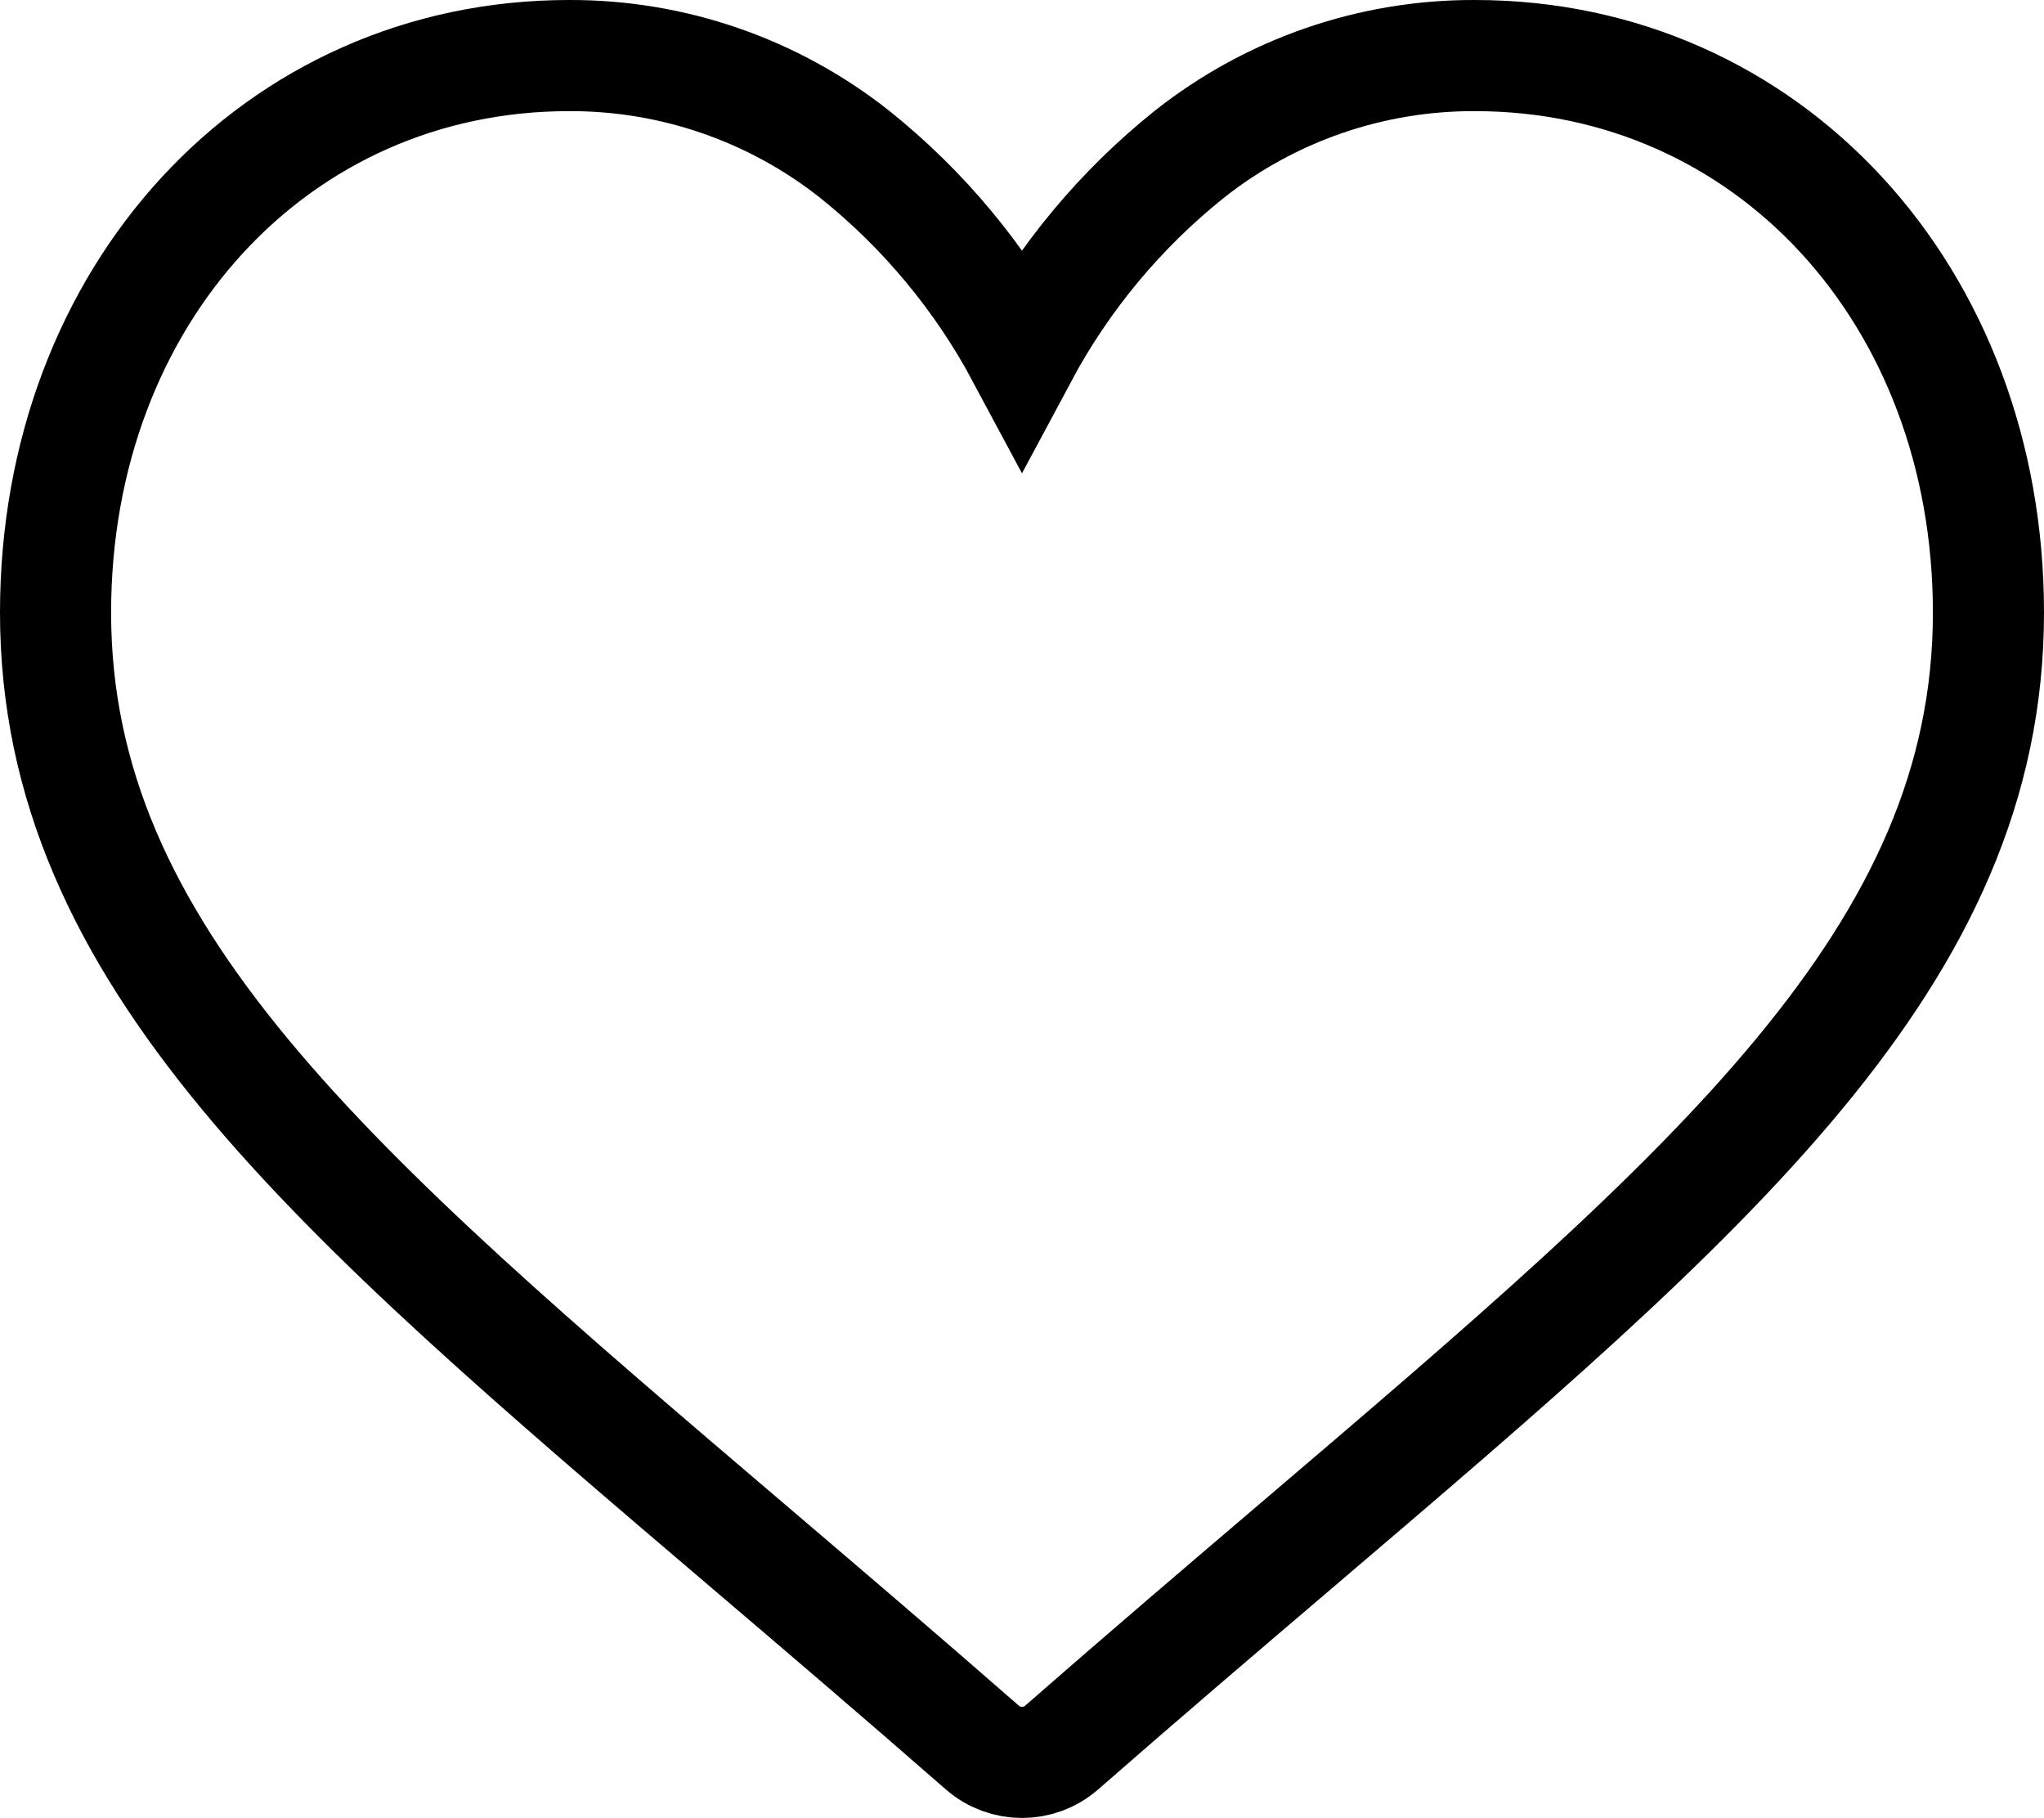
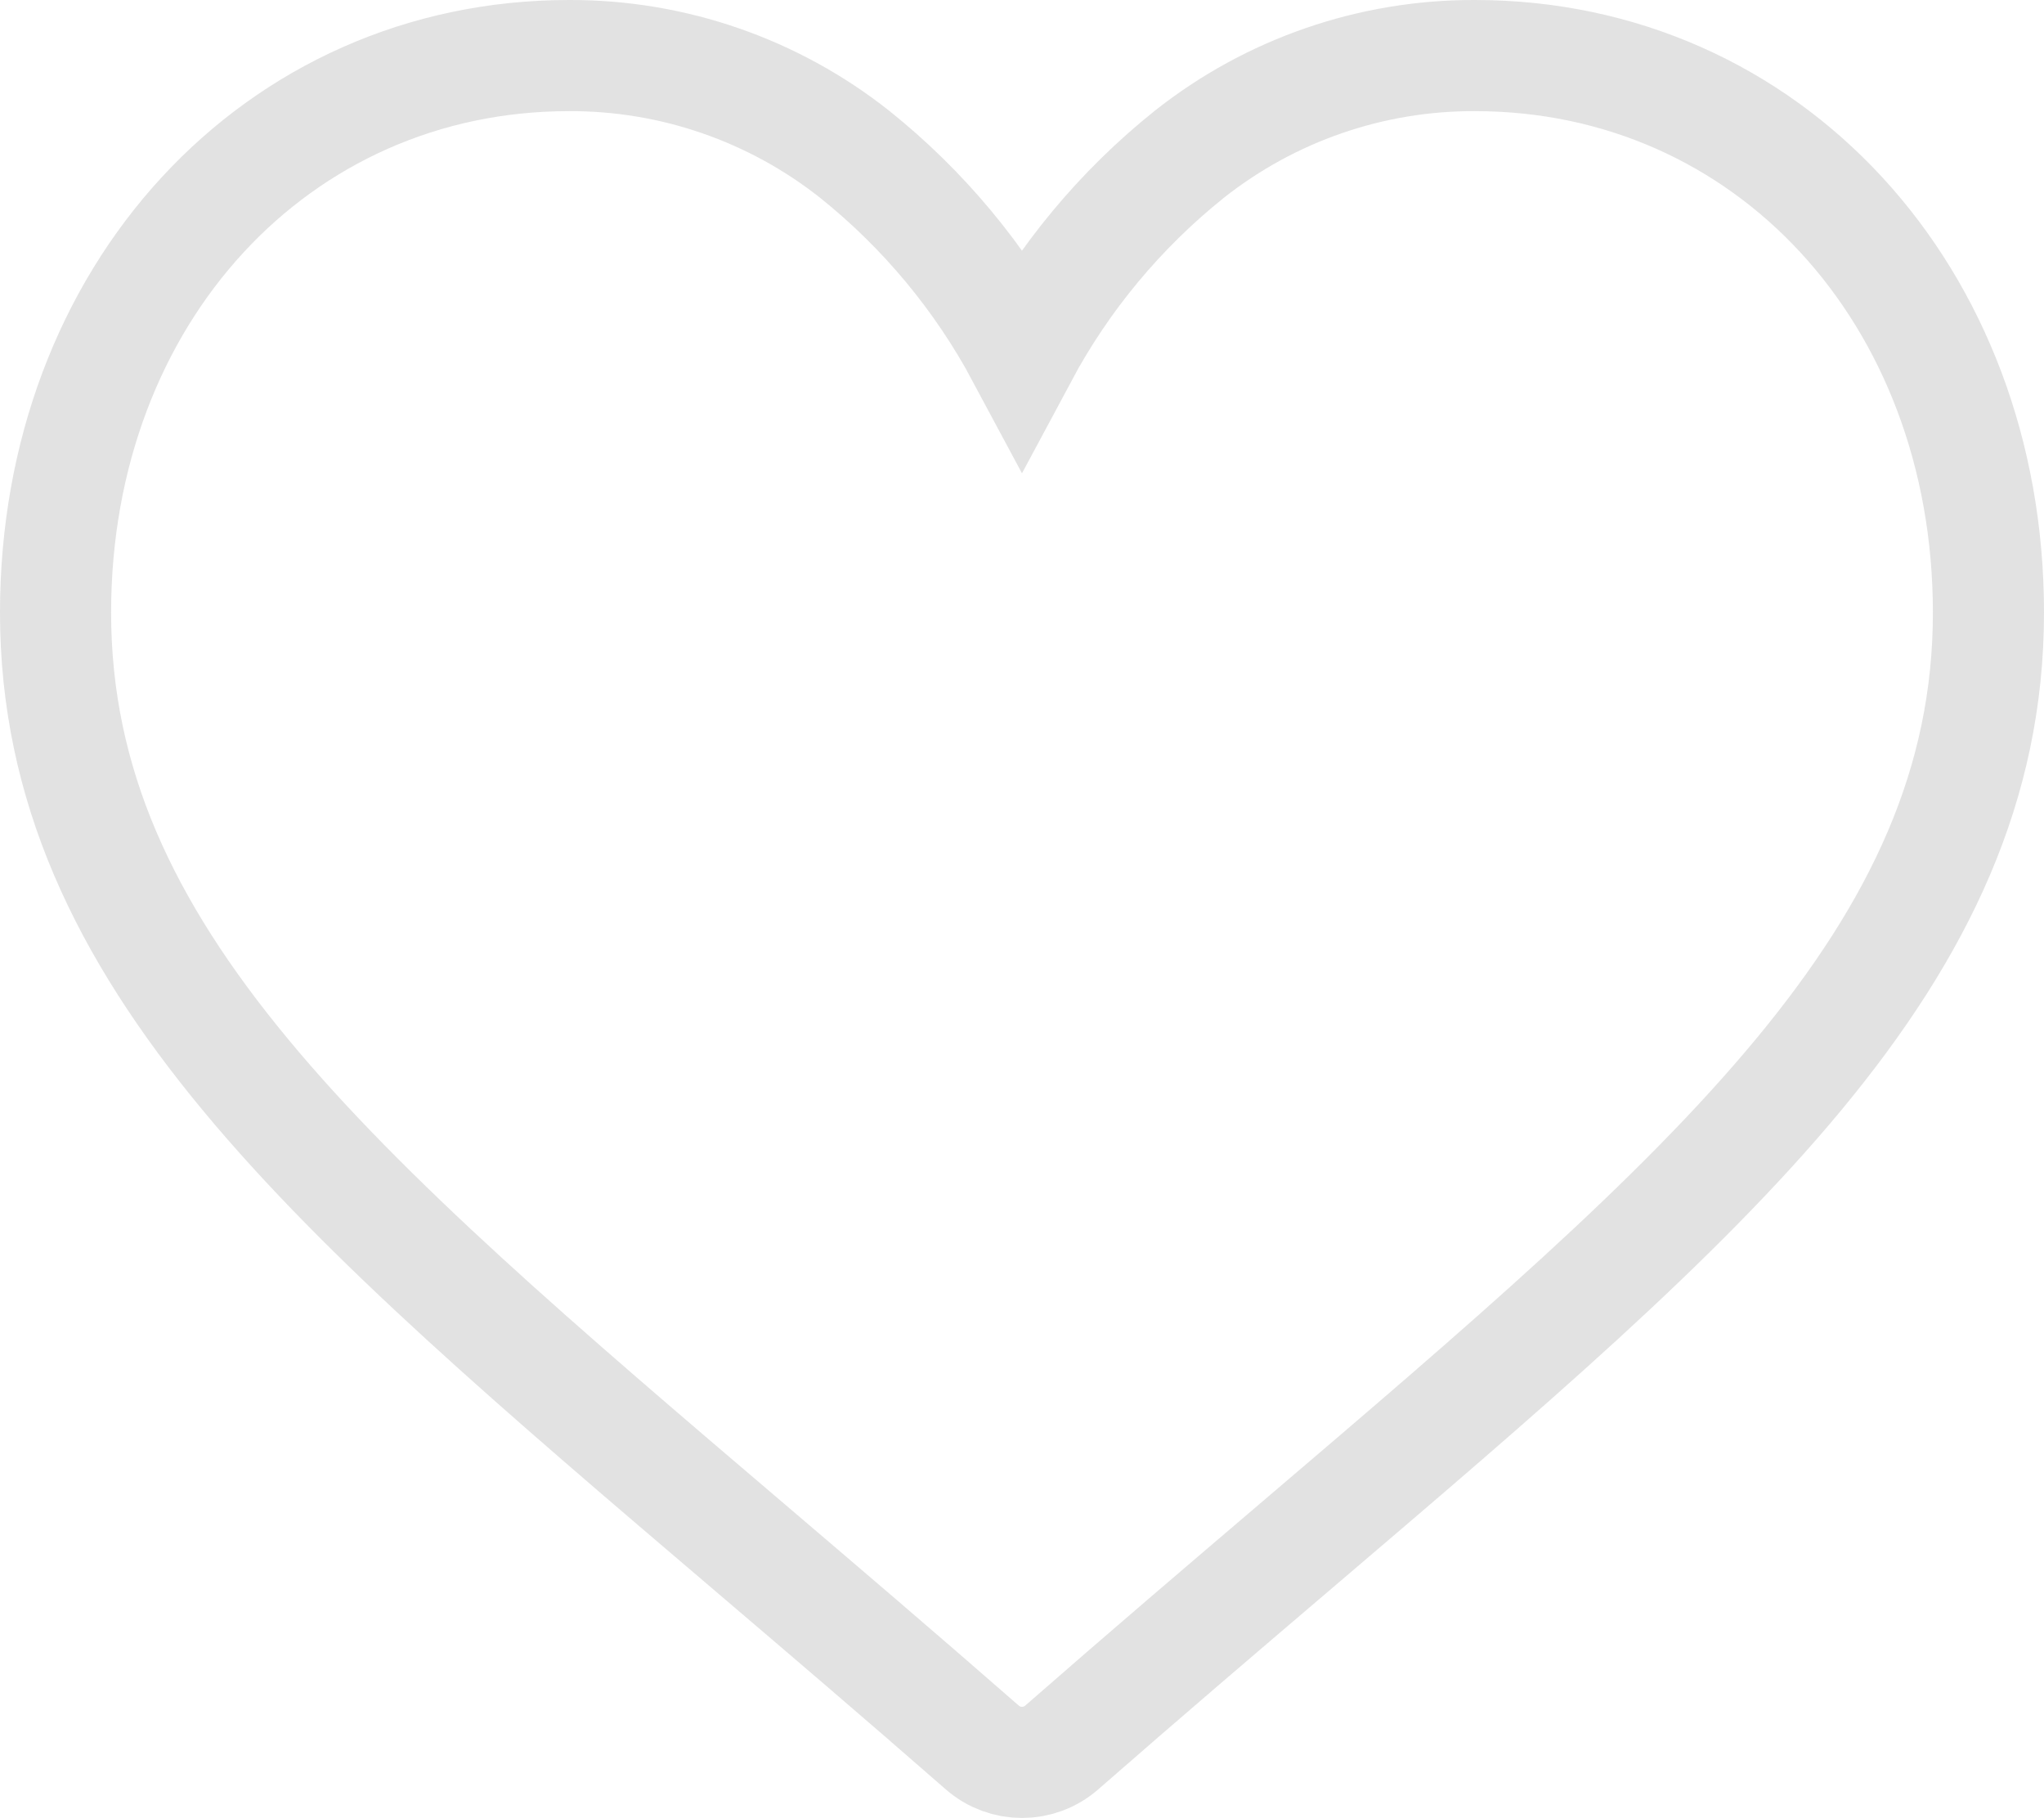
<svg xmlns="http://www.w3.org/2000/svg" width="55.189" height="49.073" viewBox="0 0 55.189 49.073">
-   <path id="heart" d="M38.326,30a12.356,12.356,0,0,0-7.717,2.667,17.579,17.579,0,0,0-4.515,5.43,17.578,17.578,0,0,0-4.515-5.43A12.356,12.356,0,0,0,13.863,30C5.96,30,0,36.464,0,45.036c0,9.261,7.435,15.6,18.691,25.189,1.911,1.629,4.078,3.475,6.33,5.445a1.631,1.631,0,0,0,2.147,0c2.252-1.97,4.419-3.816,6.331-5.446,11.255-9.591,18.69-15.927,18.69-25.188C52.189,36.464,46.229,30,38.326,30Z" transform="translate(1.5 -28.5)" fill="none" stroke="#000" stroke-width="3" />
+   <path id="heart" d="M38.326,30a12.356,12.356,0,0,0-7.717,2.667,17.579,17.579,0,0,0-4.515,5.43,17.578,17.578,0,0,0-4.515-5.43A12.356,12.356,0,0,0,13.863,30C5.96,30,0,36.464,0,45.036c0,9.261,7.435,15.6,18.691,25.189,1.911,1.629,4.078,3.475,6.33,5.445a1.631,1.631,0,0,0,2.147,0c2.252-1.97,4.419-3.816,6.331-5.446,11.255-9.591,18.69-15.927,18.69-25.188C52.189,36.464,46.229,30,38.326,30Z" transform="translate(1.5 -28.5)" fill="none" stroke="rgba(214,214,214,0.7)" stroke-width="3" />
</svg>
